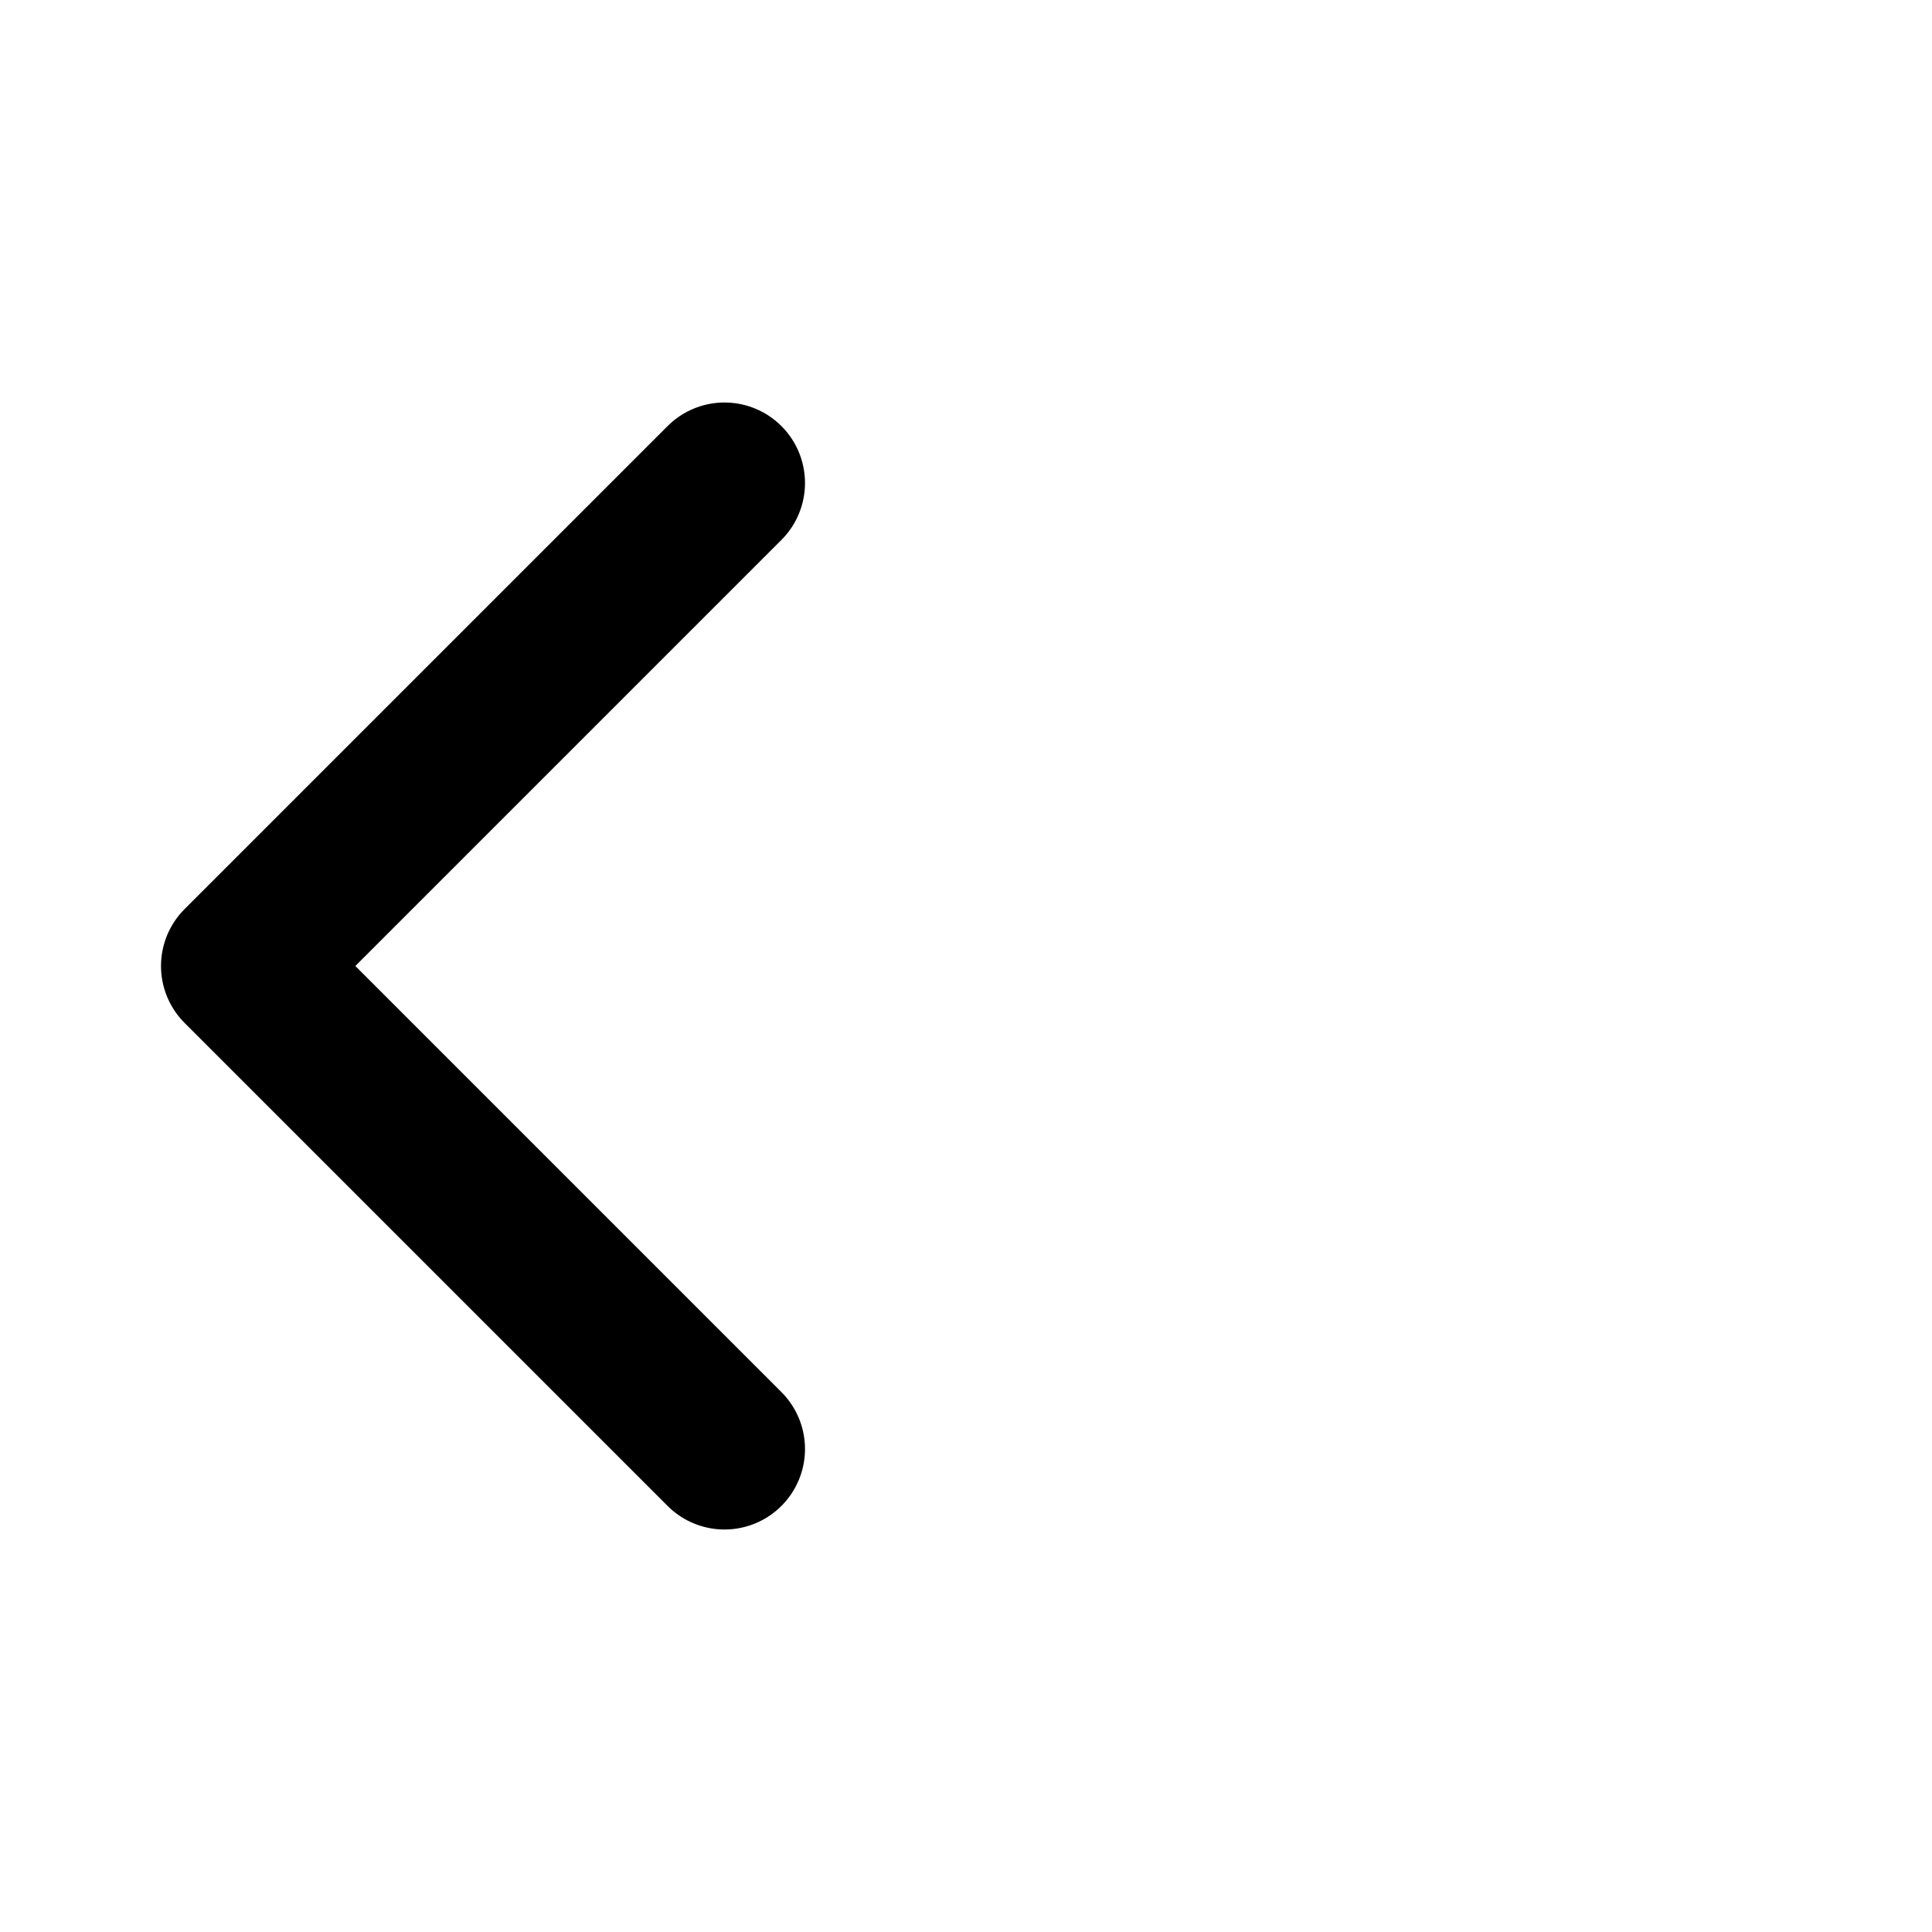
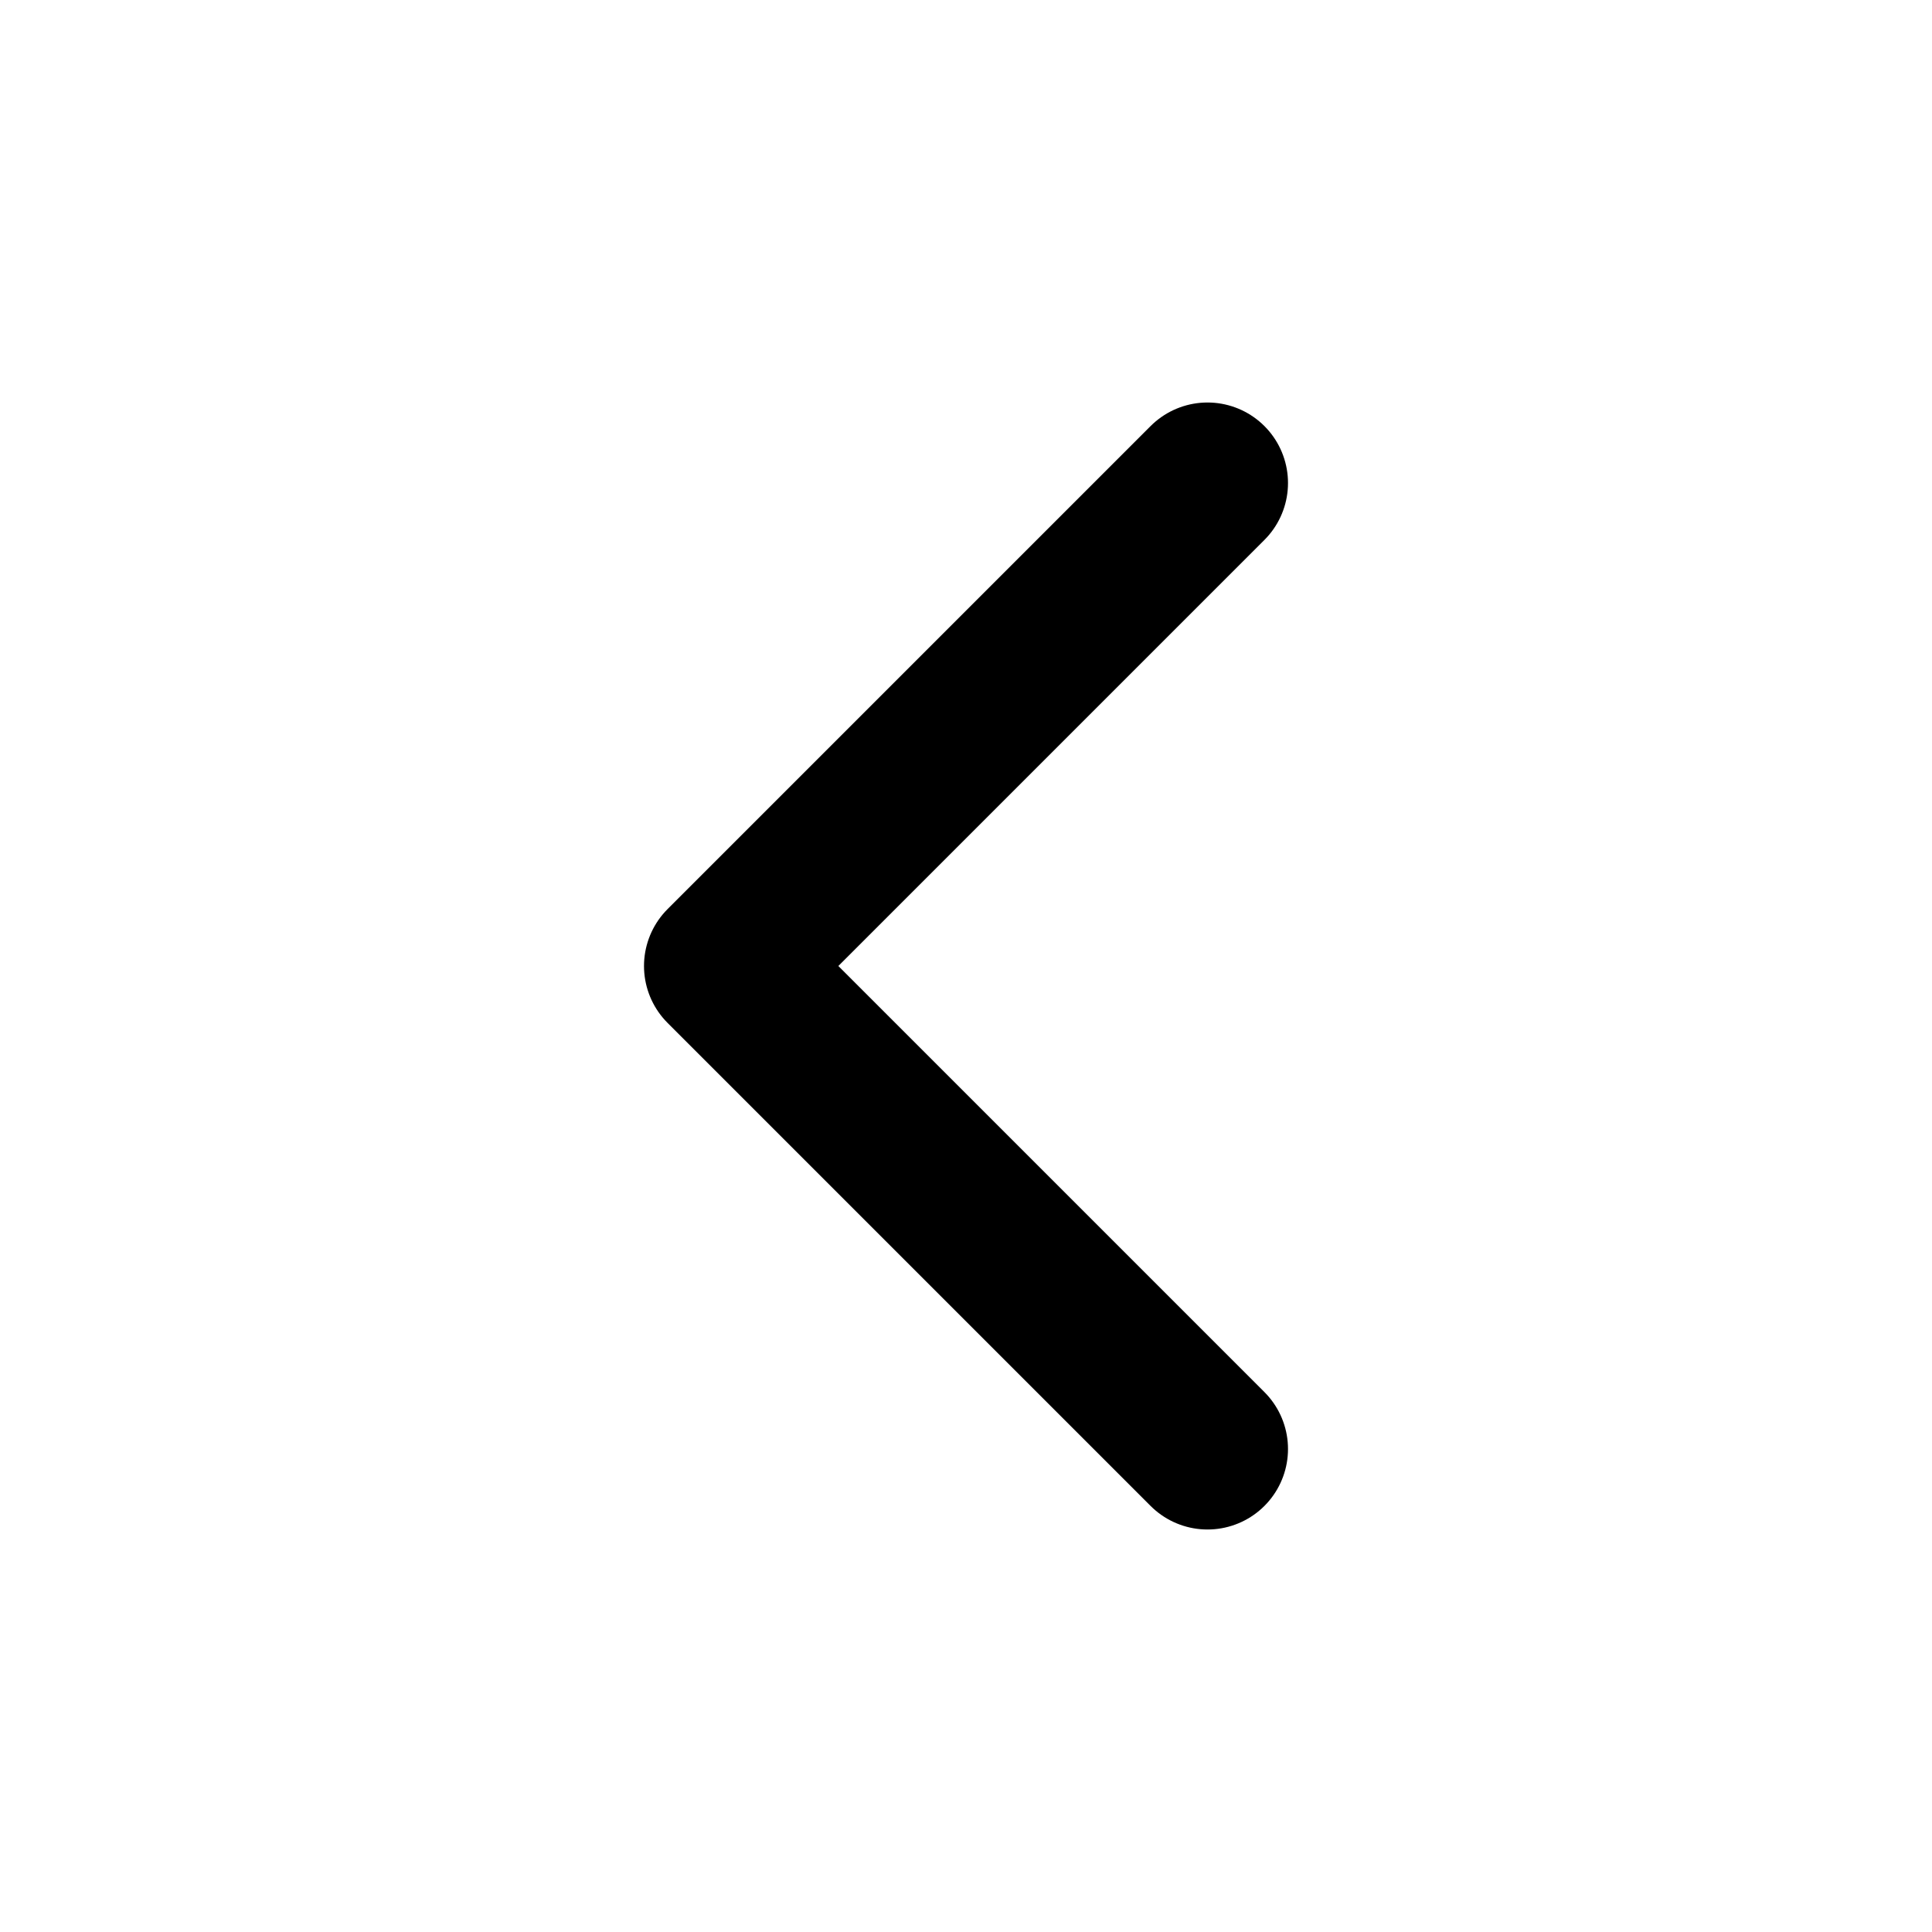
- <svg xmlns="http://www.w3.org/2000/svg" width="24" height="24" viewBox="0 0 24 24" fill="none" stroke="currentColor" stroke-width="2" stroke-linecap="round" stroke-linejoin="round">
-   <polyline points="9 18 3 12 9 6" />
+ <svg xmlns="http://www.w3.org/2000/svg" width="24" height="24" viewBox="0 0 24 24" fill="none" stroke="currentColor" stroke-width="2" stroke-linecap="round" stroke-linejoin="round" class="lucide lucide-chevron-left">
+   <polyline points="15 18 9 12 15 6" />
</svg>
